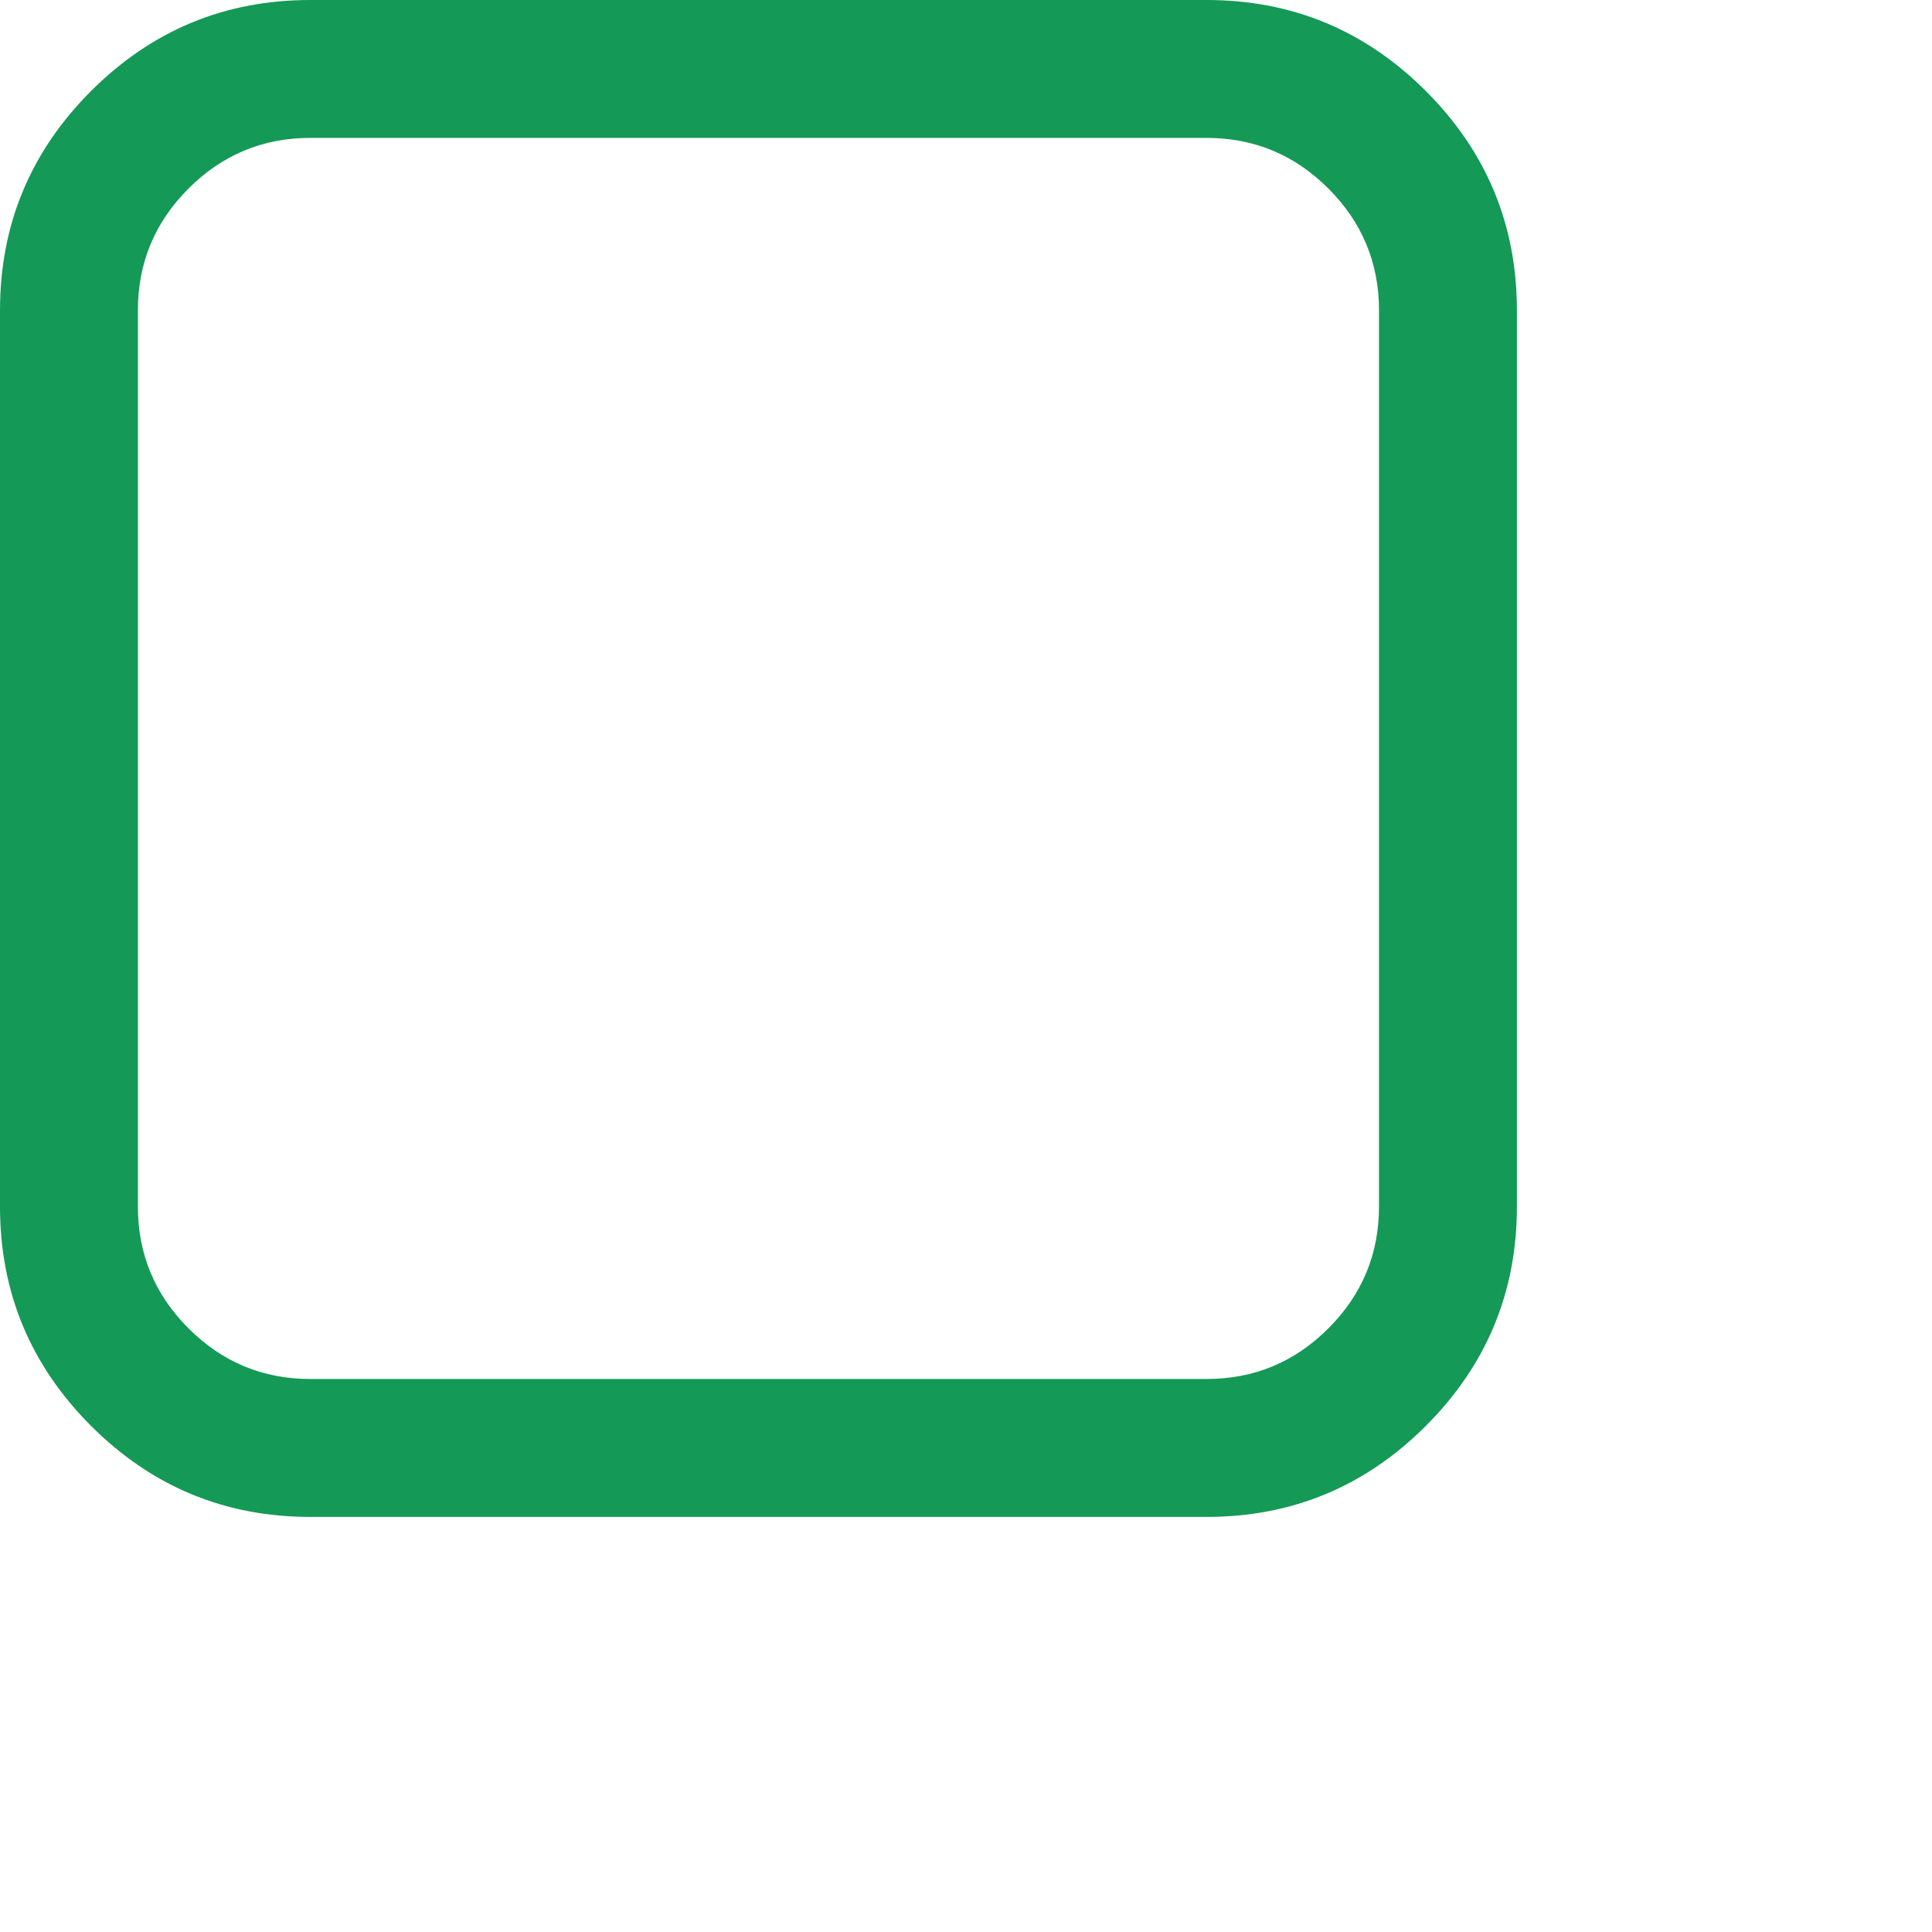
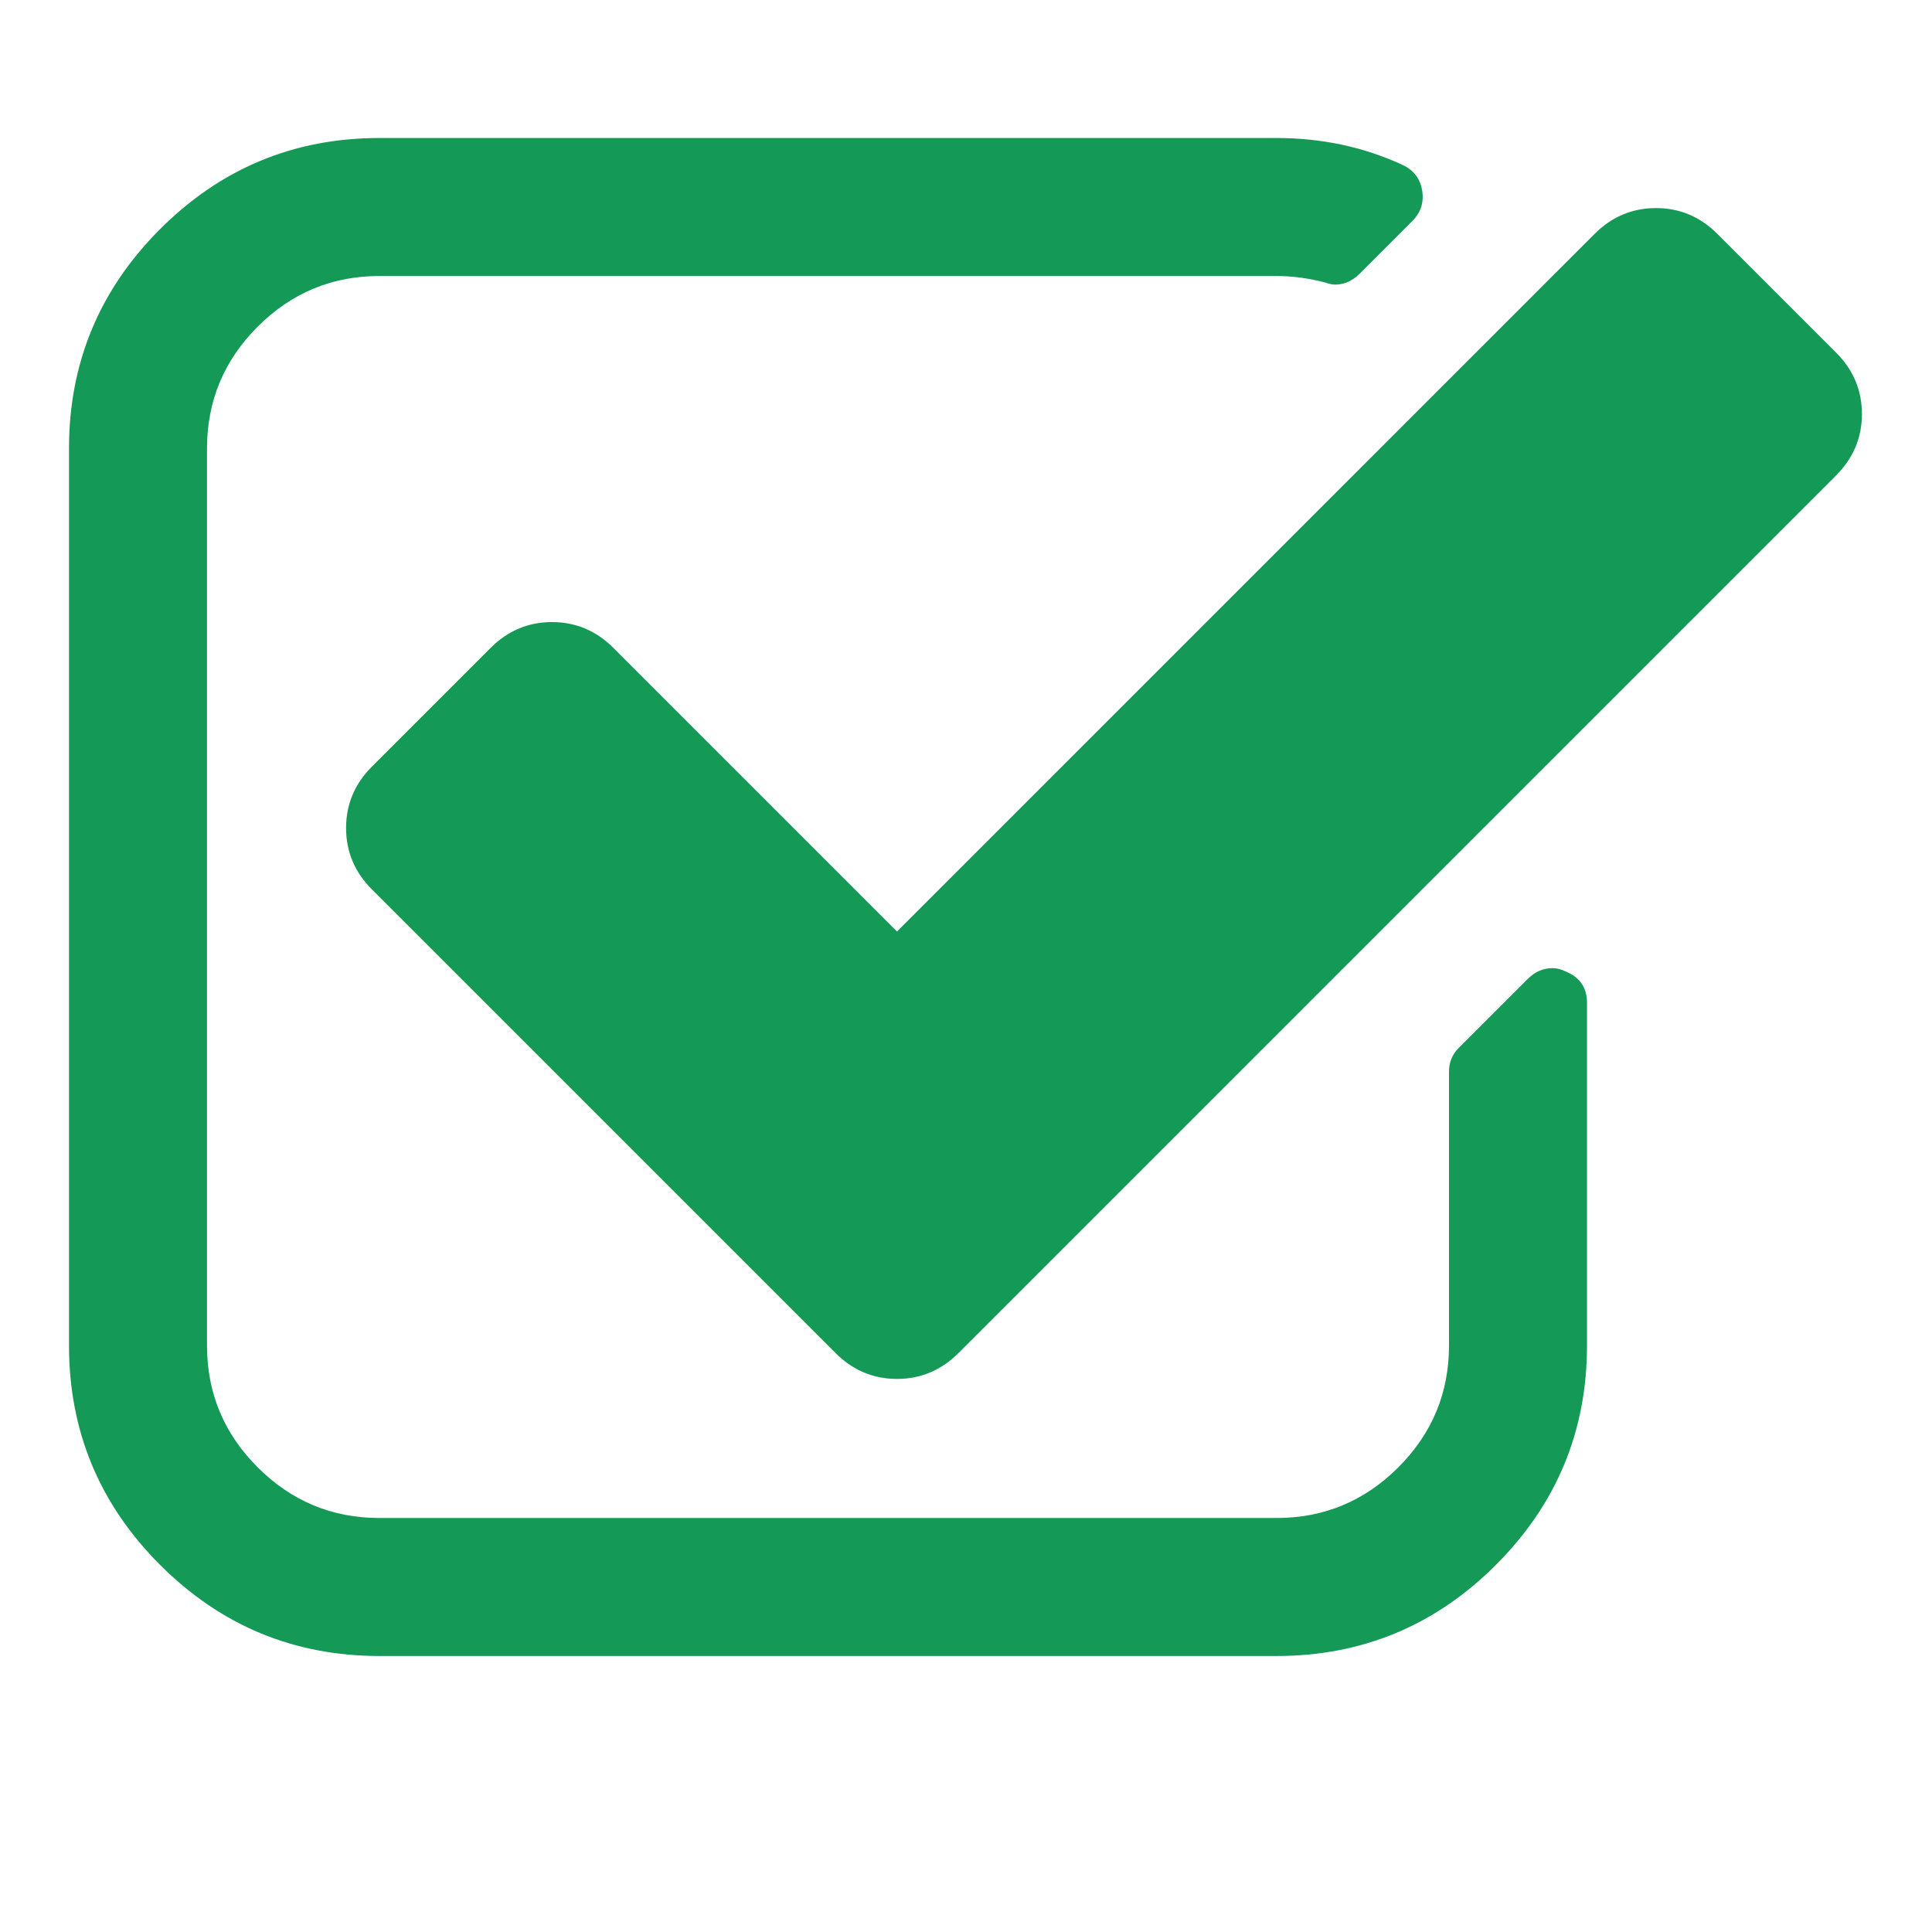
- <svg xmlns="http://www.w3.org/2000/svg" version="1.1" x="0px" y="0px" viewBox="0 0 512 512" enable-background="new 0 0 512 512" xml:space="preserve">
-   <path d="M377.87,24.126C361.786,8.042,342.417,0,319.769,0H82.227C59.579,0,40.211,8.042,24.125,24.126   C8.044,40.212,0.002,59.576,0.002,82.228v237.543c0,22.647,8.042,42.014,24.123,58.101c16.086,16.085,35.454,24.127,58.102,24.127   h237.542c22.648,0,42.011-8.042,58.102-24.127c16.085-16.087,24.126-35.453,24.126-58.101V82.228   C401.993,59.58,393.951,40.212,377.87,24.126z M365.448,319.771c0,12.559-4.47,23.314-13.415,32.264   c-8.945,8.945-19.698,13.411-32.265,13.411H82.227c-12.563,0-23.317-4.466-32.264-13.411c-8.945-8.949-13.418-19.705-13.418-32.264   V82.228c0-12.562,4.473-23.316,13.418-32.264c8.947-8.946,19.701-13.418,32.264-13.418h237.542   c12.566,0,23.319,4.473,32.265,13.418c8.945,8.947,13.415,19.701,13.415,32.264V319.771L365.448,319.771z" fill="#159957" />
+ <svg xmlns="http://www.w3.org/2000/svg" version="1.1" x="0px" y="0px" viewBox="0 0 1792 1792" enable-background="new 0 0 1792 1792" xml:space="preserve">
+   <path d="M1472 930v318q0 119-84.5 203.5t-203.5 84.5h-832q-119 0-203.5-84.5t-84.5-203.5v-832q0-119 84.5-203.5t203.5-84.5h832q63 0 117 25 15 7 18 23 3 17-9 29l-49 49q-10 10-23 10-3 0-9-2-23-6-45-6h-832q-66 0-113 47t-47 113v832q0 66 47 113t113 47h832q66 0 113-47t47-113v-254q0-13 9-22l64-64q10-10 23-10 6 0 12 3 20 8 20 29zm231-489l-814 814q-24 24-57 24t-57-24l-430-430q-24-24-24-57t24-57l110-110q24-24 57-24t57 24l263 263 647-647q24-24 57-24t57 24l110 110q24 24 24 57t-24 57z" fill="#159957" />
</svg>
